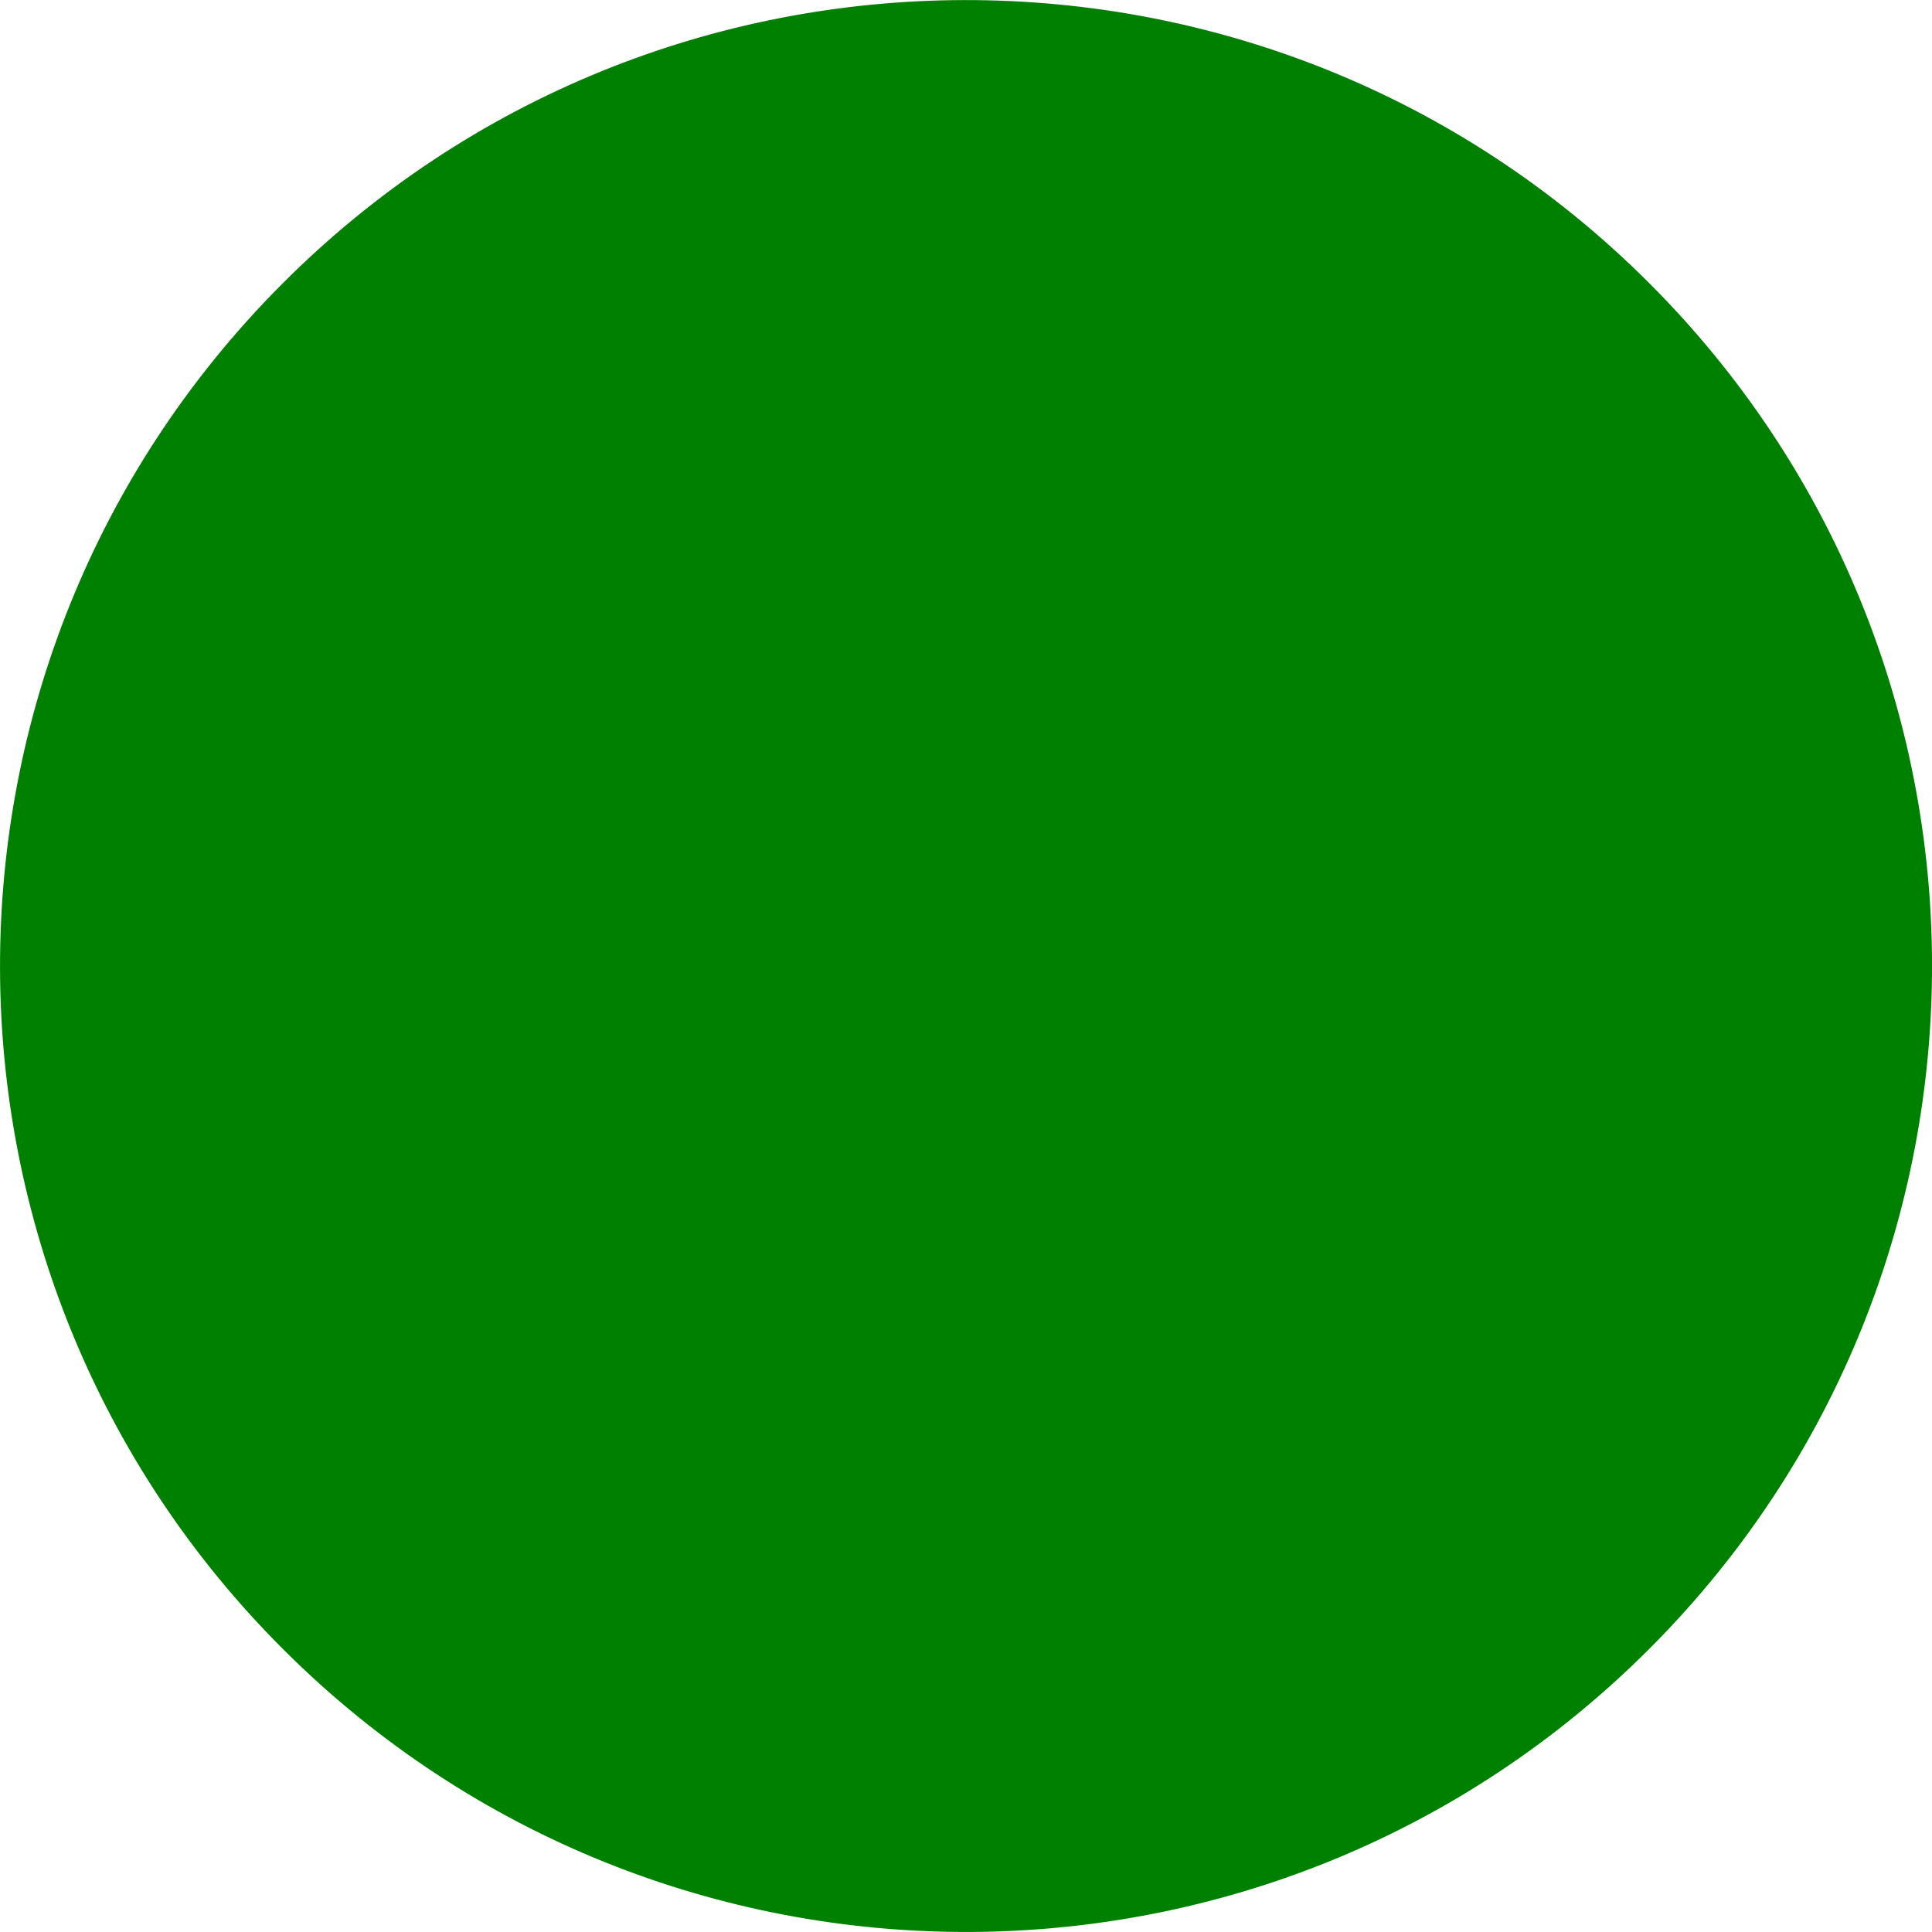
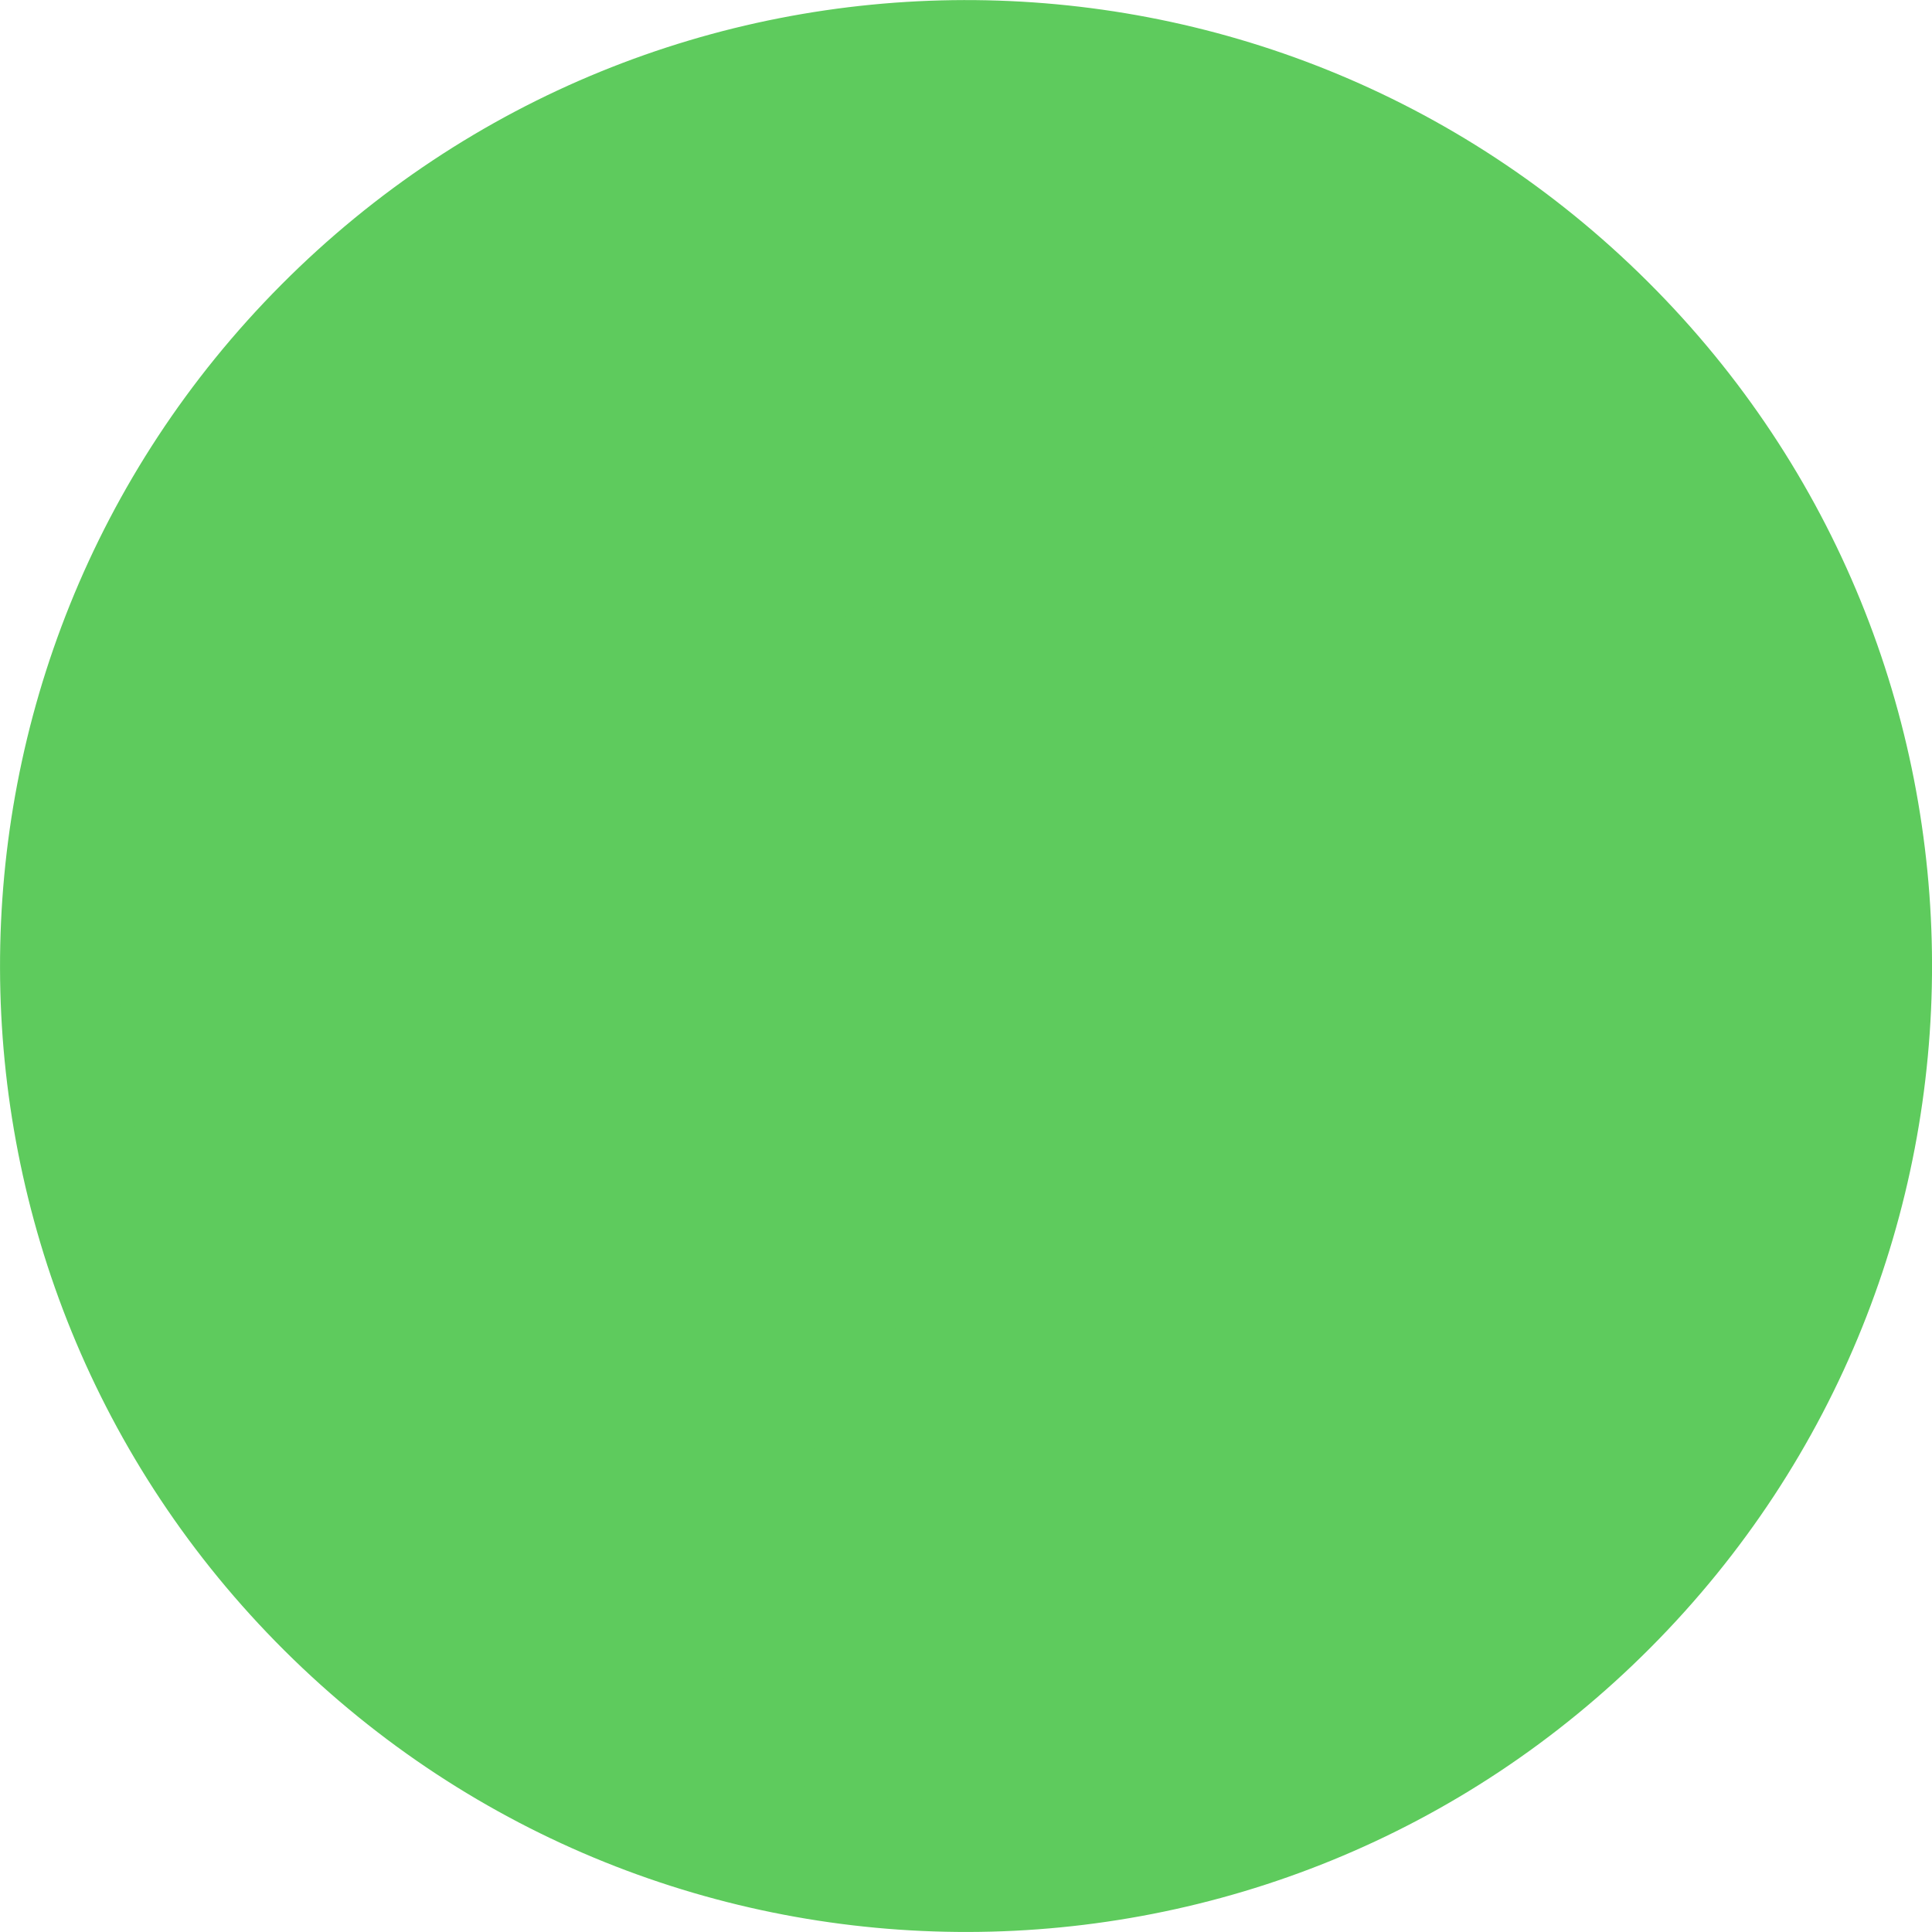
- <svg xmlns="http://www.w3.org/2000/svg" version="1.1" id="Capa_1" x="0px" y="0px" width="12px" height="12px" viewBox="0 0 31.955 31.955" style="enable-background:new 0 0 31.955 31.955;" xml:space="preserve">
+ <svg xmlns="http://www.w3.org/2000/svg" version="1.1" id="Capa_1" x="0px" y="0px" width="10px" height="10px" viewBox="0 0 31.955 31.955" style="enable-background:new 0 0 31.955 31.955;" xml:space="preserve">
  <g>
-     <path style="fill:#008000;" d="M27.25,4.655C20.996-1.571,10.88-1.546,4.656,4.706C-1.571,10.96-1.548,21.076,4.705,27.3   c6.256,6.226,16.374,6.203,22.597-0.051C33.526,20.995,33.505,10.878,27.25,4.655z" />
-     <path style="fill:#008000;" d="M13.288,23.896l-1.768,5.207c2.567,0.829,5.331,0.886,7.926,0.17l-0.665-5.416   C17.01,24.487,15.067,24.5,13.288,23.896z M8.12,13.122l-5.645-0.859c-0.741,2.666-0.666,5.514,0.225,8.143l5.491-1.375   C7.452,17.138,7.426,15.029,8.12,13.122z M28.763,11.333l-4.965,1.675c0.798,2.106,0.716,4.468-0.247,6.522l5.351,0.672   C29.827,17.319,29.78,14.193,28.763,11.333z M11.394,2.883l1.018,5.528c2.027-0.954,4.356-1.05,6.442-0.288l1.583-5.137   C17.523,1.94,14.328,1.906,11.394,2.883z" />
-     <circle style="fill:#008000;" cx="15.979" cy="15.977" r="6.117" />
+     <path style="fill:#5ecb5d;" d="M27.25,4.655C20.996-1.571,10.88-1.546,4.656,4.706C-1.571,10.96-1.548,21.076,4.705,27.3   c6.256,6.226,16.374,6.203,22.597-0.051C33.526,20.995,33.505,10.878,27.25,4.655z" />
+     <path style="fill:#5ecb5d;" d="M13.288,23.896l-1.768,5.207c2.567,0.829,5.331,0.886,7.926,0.17l-0.665-5.416   C17.01,24.487,15.067,24.5,13.288,23.896z M8.12,13.122l-5.645-0.859c-0.741,2.666-0.666,5.514,0.225,8.143l5.491-1.375   C7.452,17.138,7.426,15.029,8.12,13.122z M28.763,11.333l-4.965,1.675c0.798,2.106,0.716,4.468-0.247,6.522l5.351,0.672   C29.827,17.319,29.78,14.193,28.763,11.333z M11.394,2.883l1.018,5.528c2.027-0.954,4.356-1.05,6.442-0.288l1.583-5.137   C17.523,1.94,14.328,1.906,11.394,2.883z" />
+     <circle style="fill:#5ecb5d;" cx="15.979" cy="15.977" r="6.117" />
  </g>
  <g>
</g>
  <g>
</g>
  <g>
</g>
  <g>
</g>
  <g>
</g>
  <g>
</g>
  <g>
</g>
  <g>
</g>
  <g>
</g>
  <g>
</g>
  <g>
</g>
  <g>
</g>
  <g>
</g>
  <g>
</g>
  <g>
</g>
</svg>
